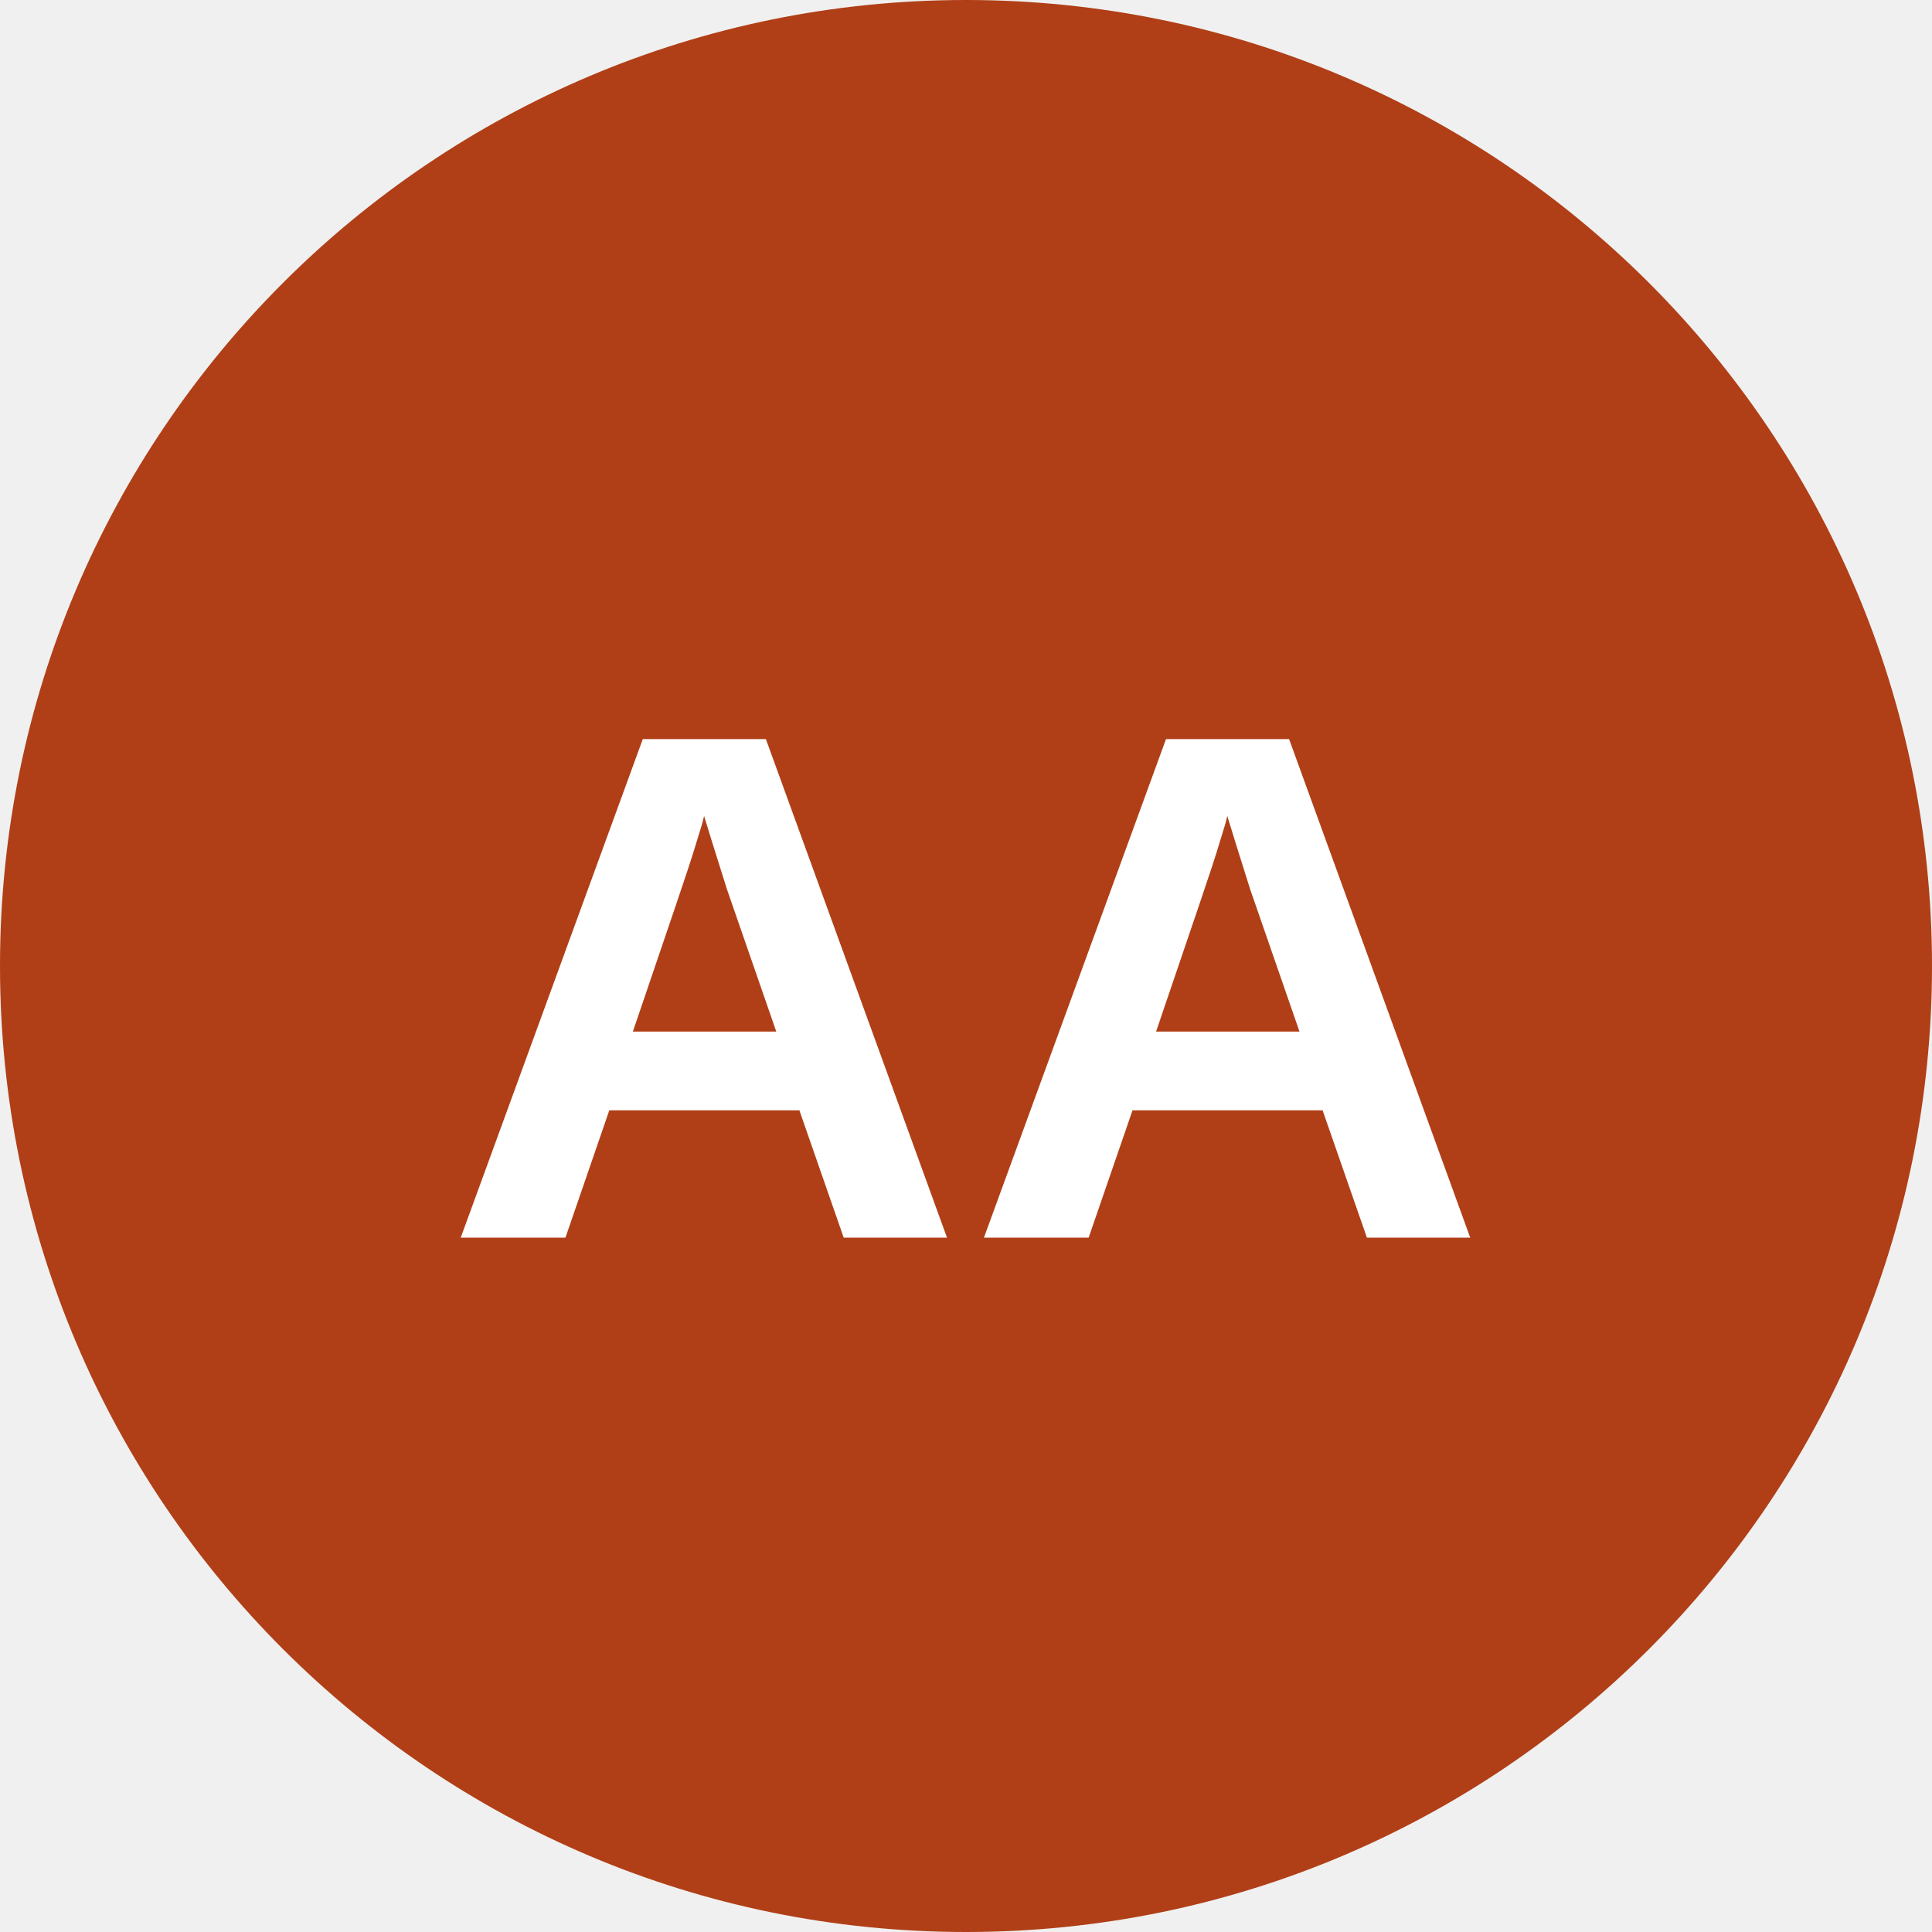
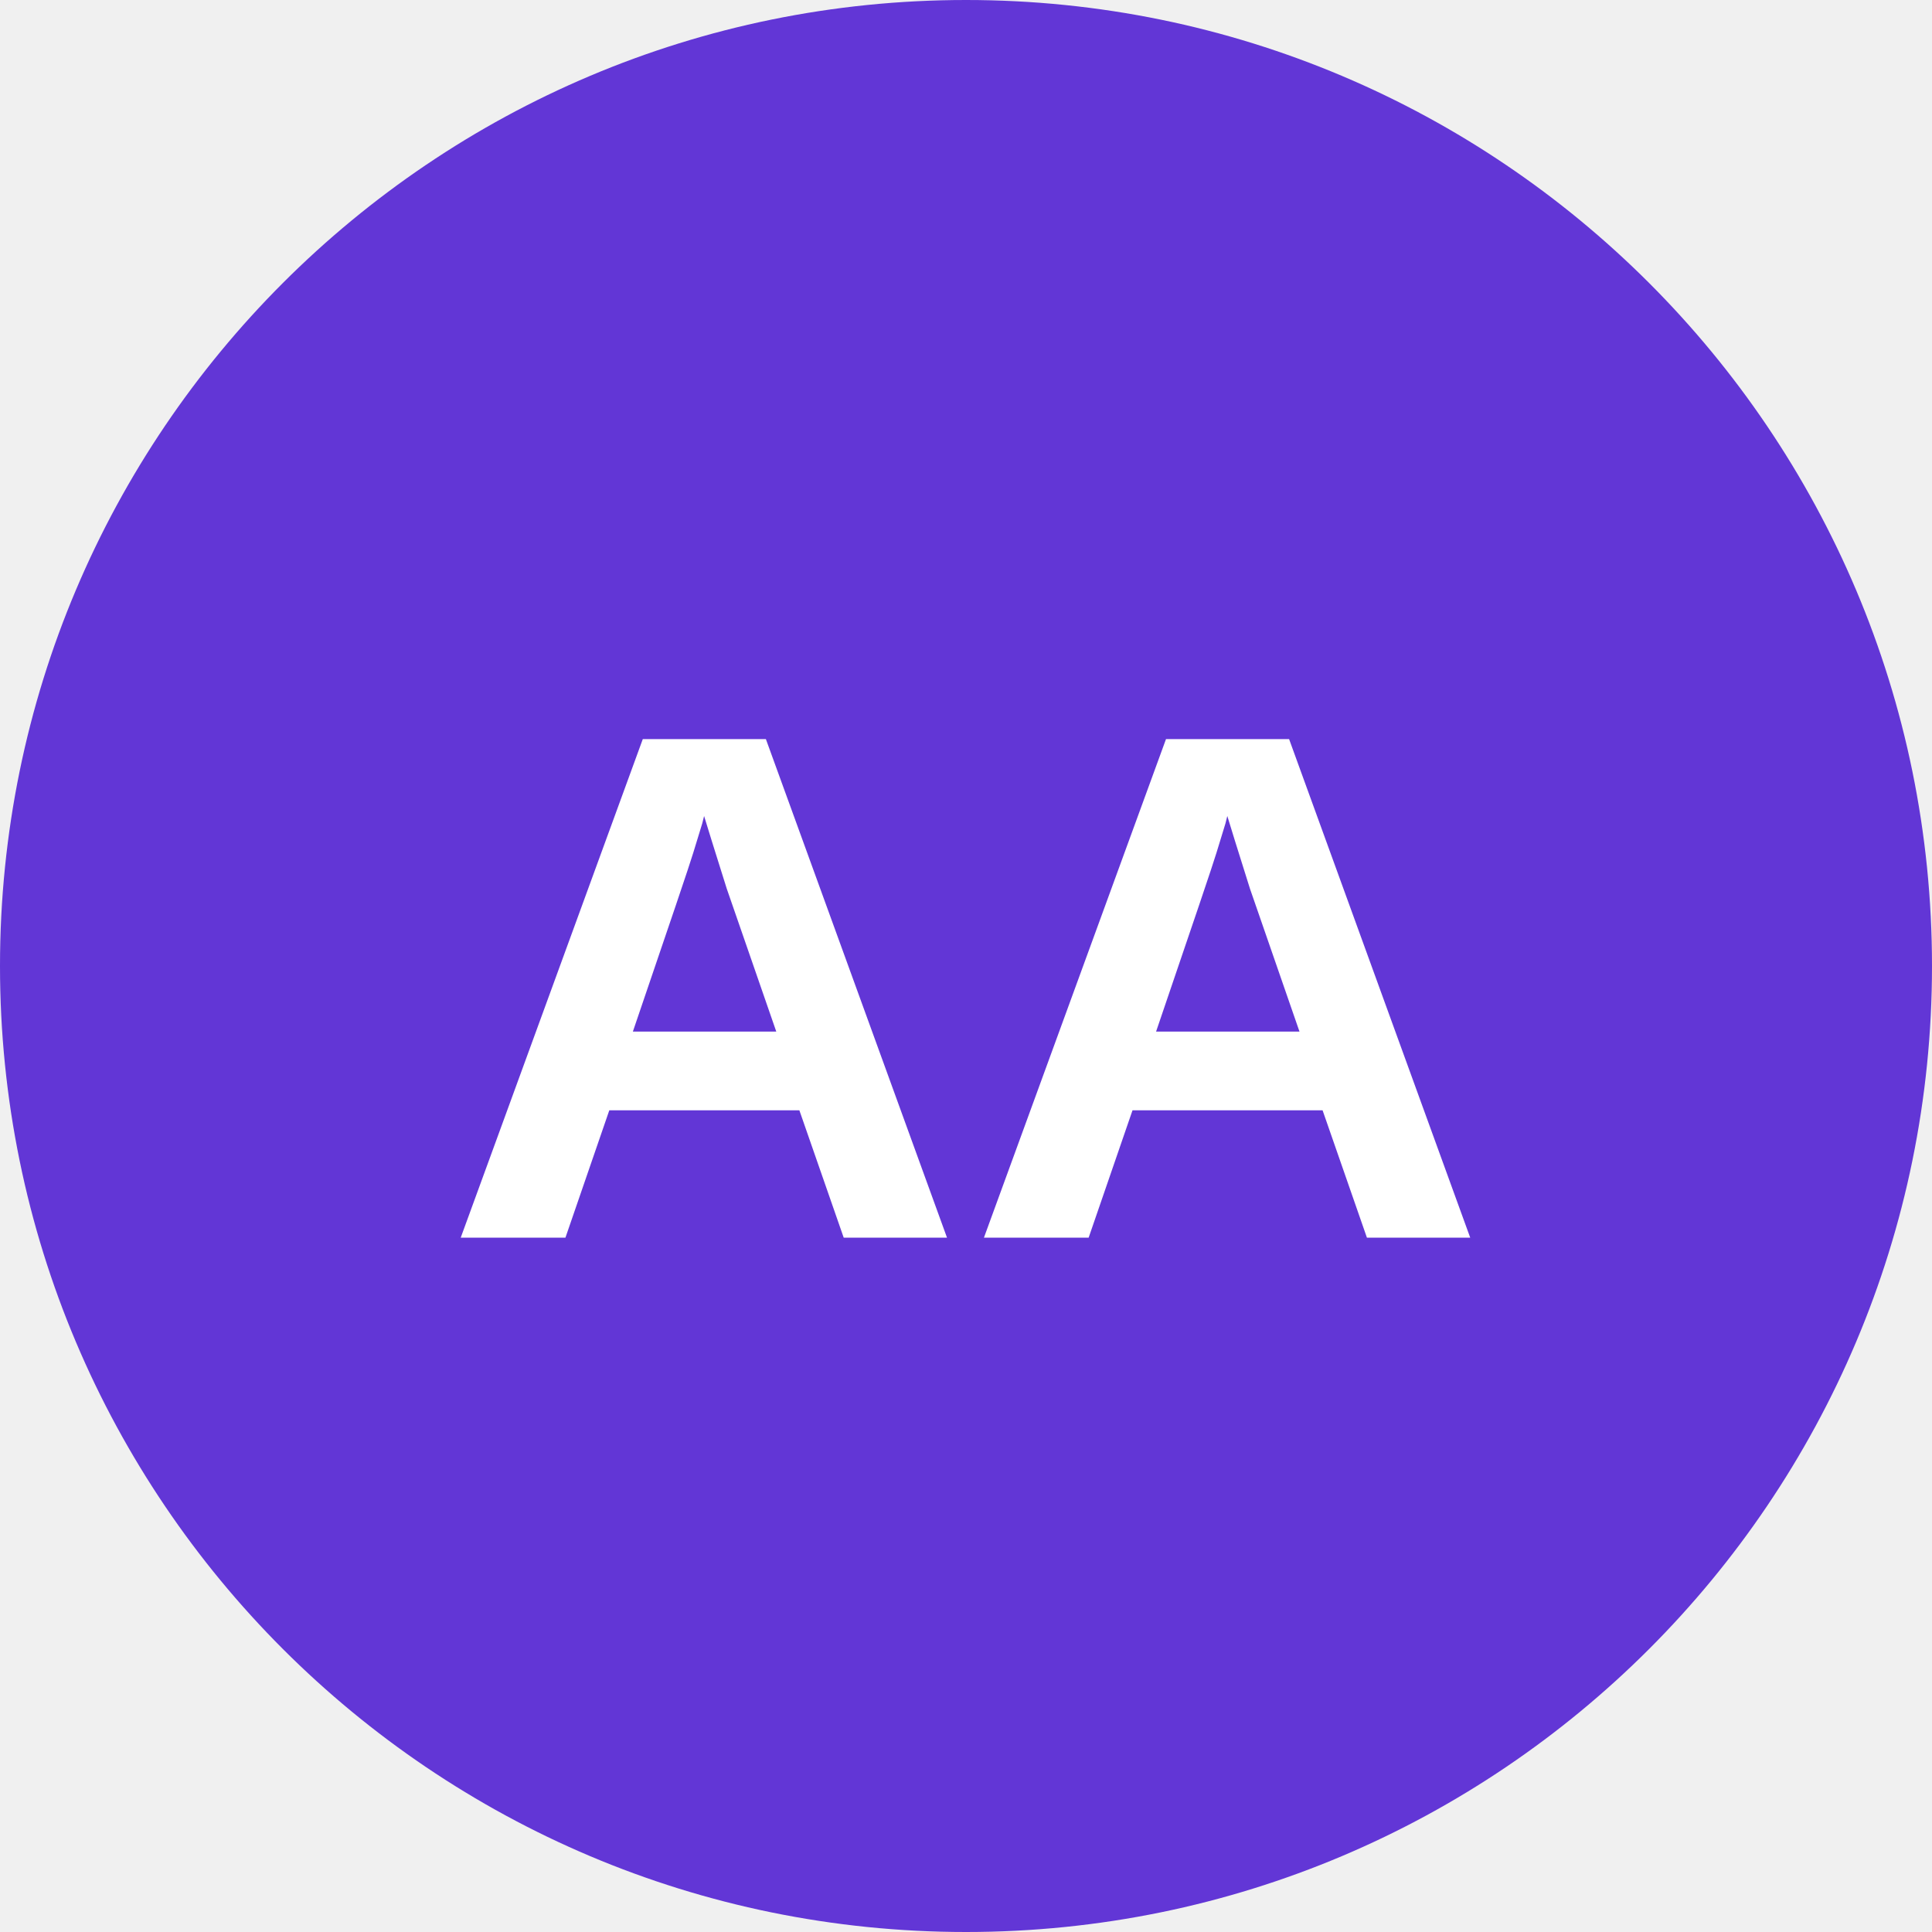
<svg xmlns="http://www.w3.org/2000/svg" viewBox="0 0 64 64">
-   <circle cx="32" cy="32" r="32" fill="#B03F17" />
+   <circle cx="32" cy="32" r="32" fill="#6236D6" />
  <text x="32" y="41" text-anchor="middle" font-family="Arial, sans-serif" font-size="24" font-weight="700" fill="#fff">AA</text>
</svg>
